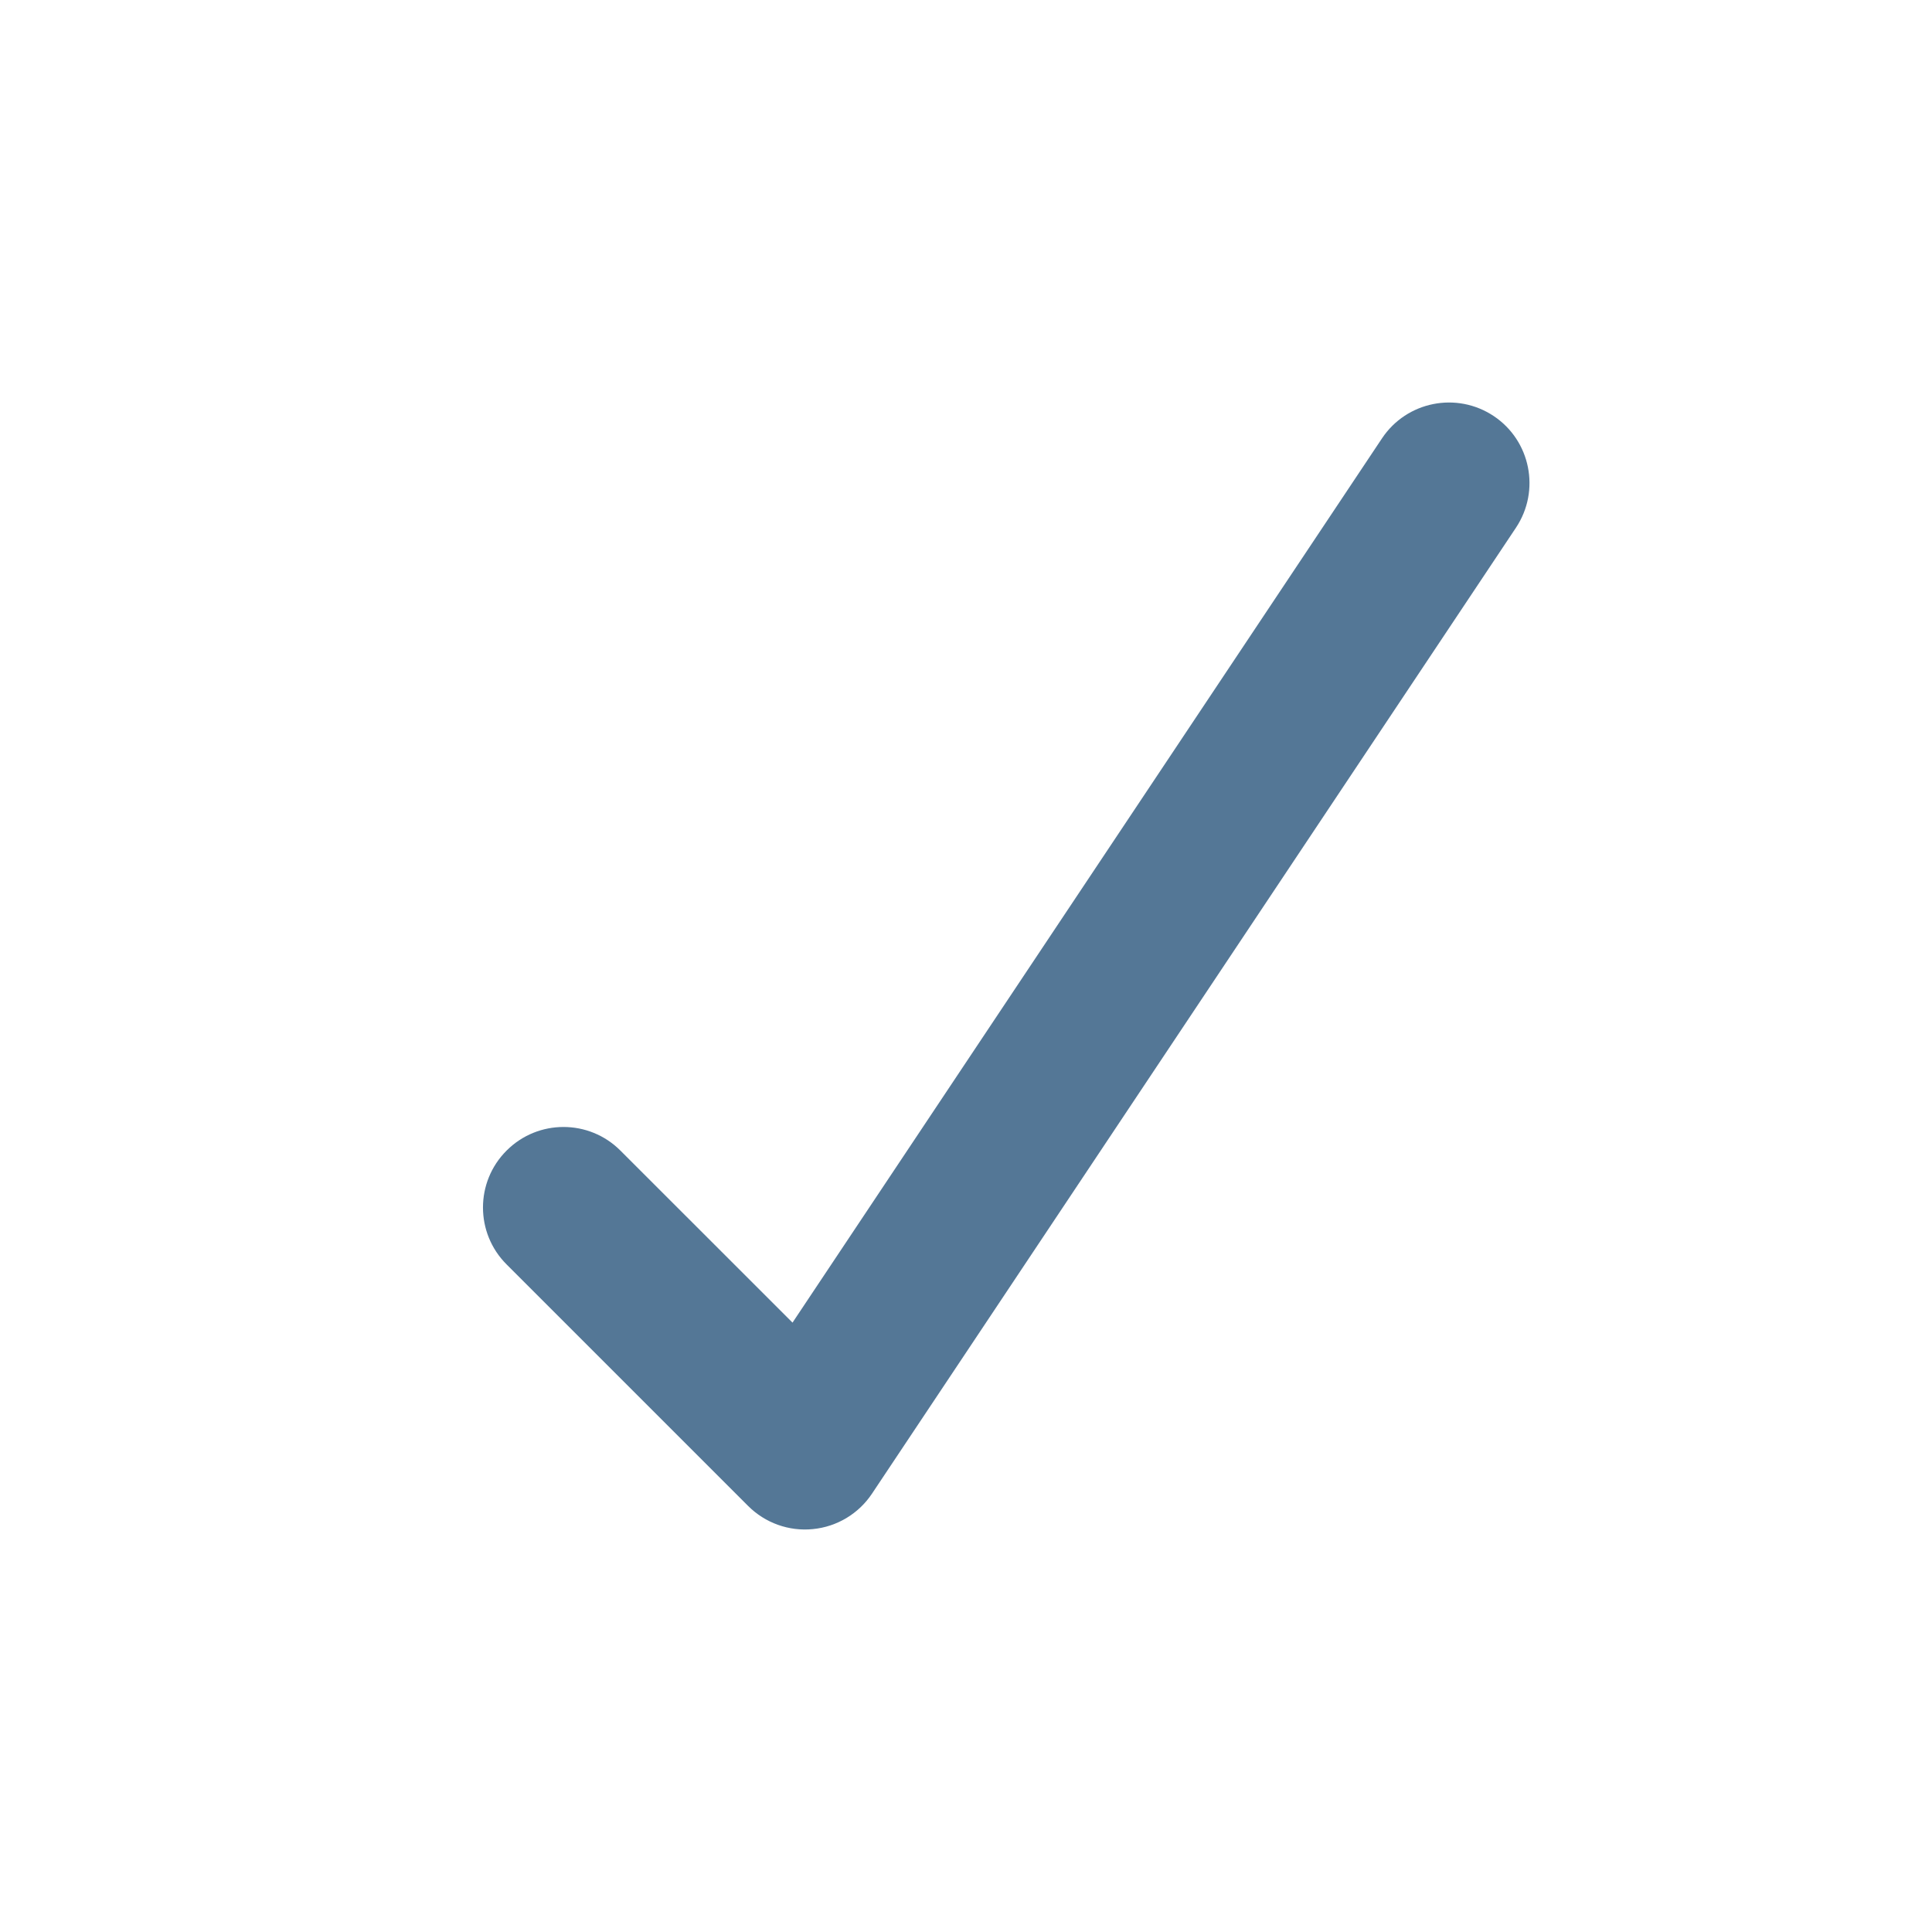
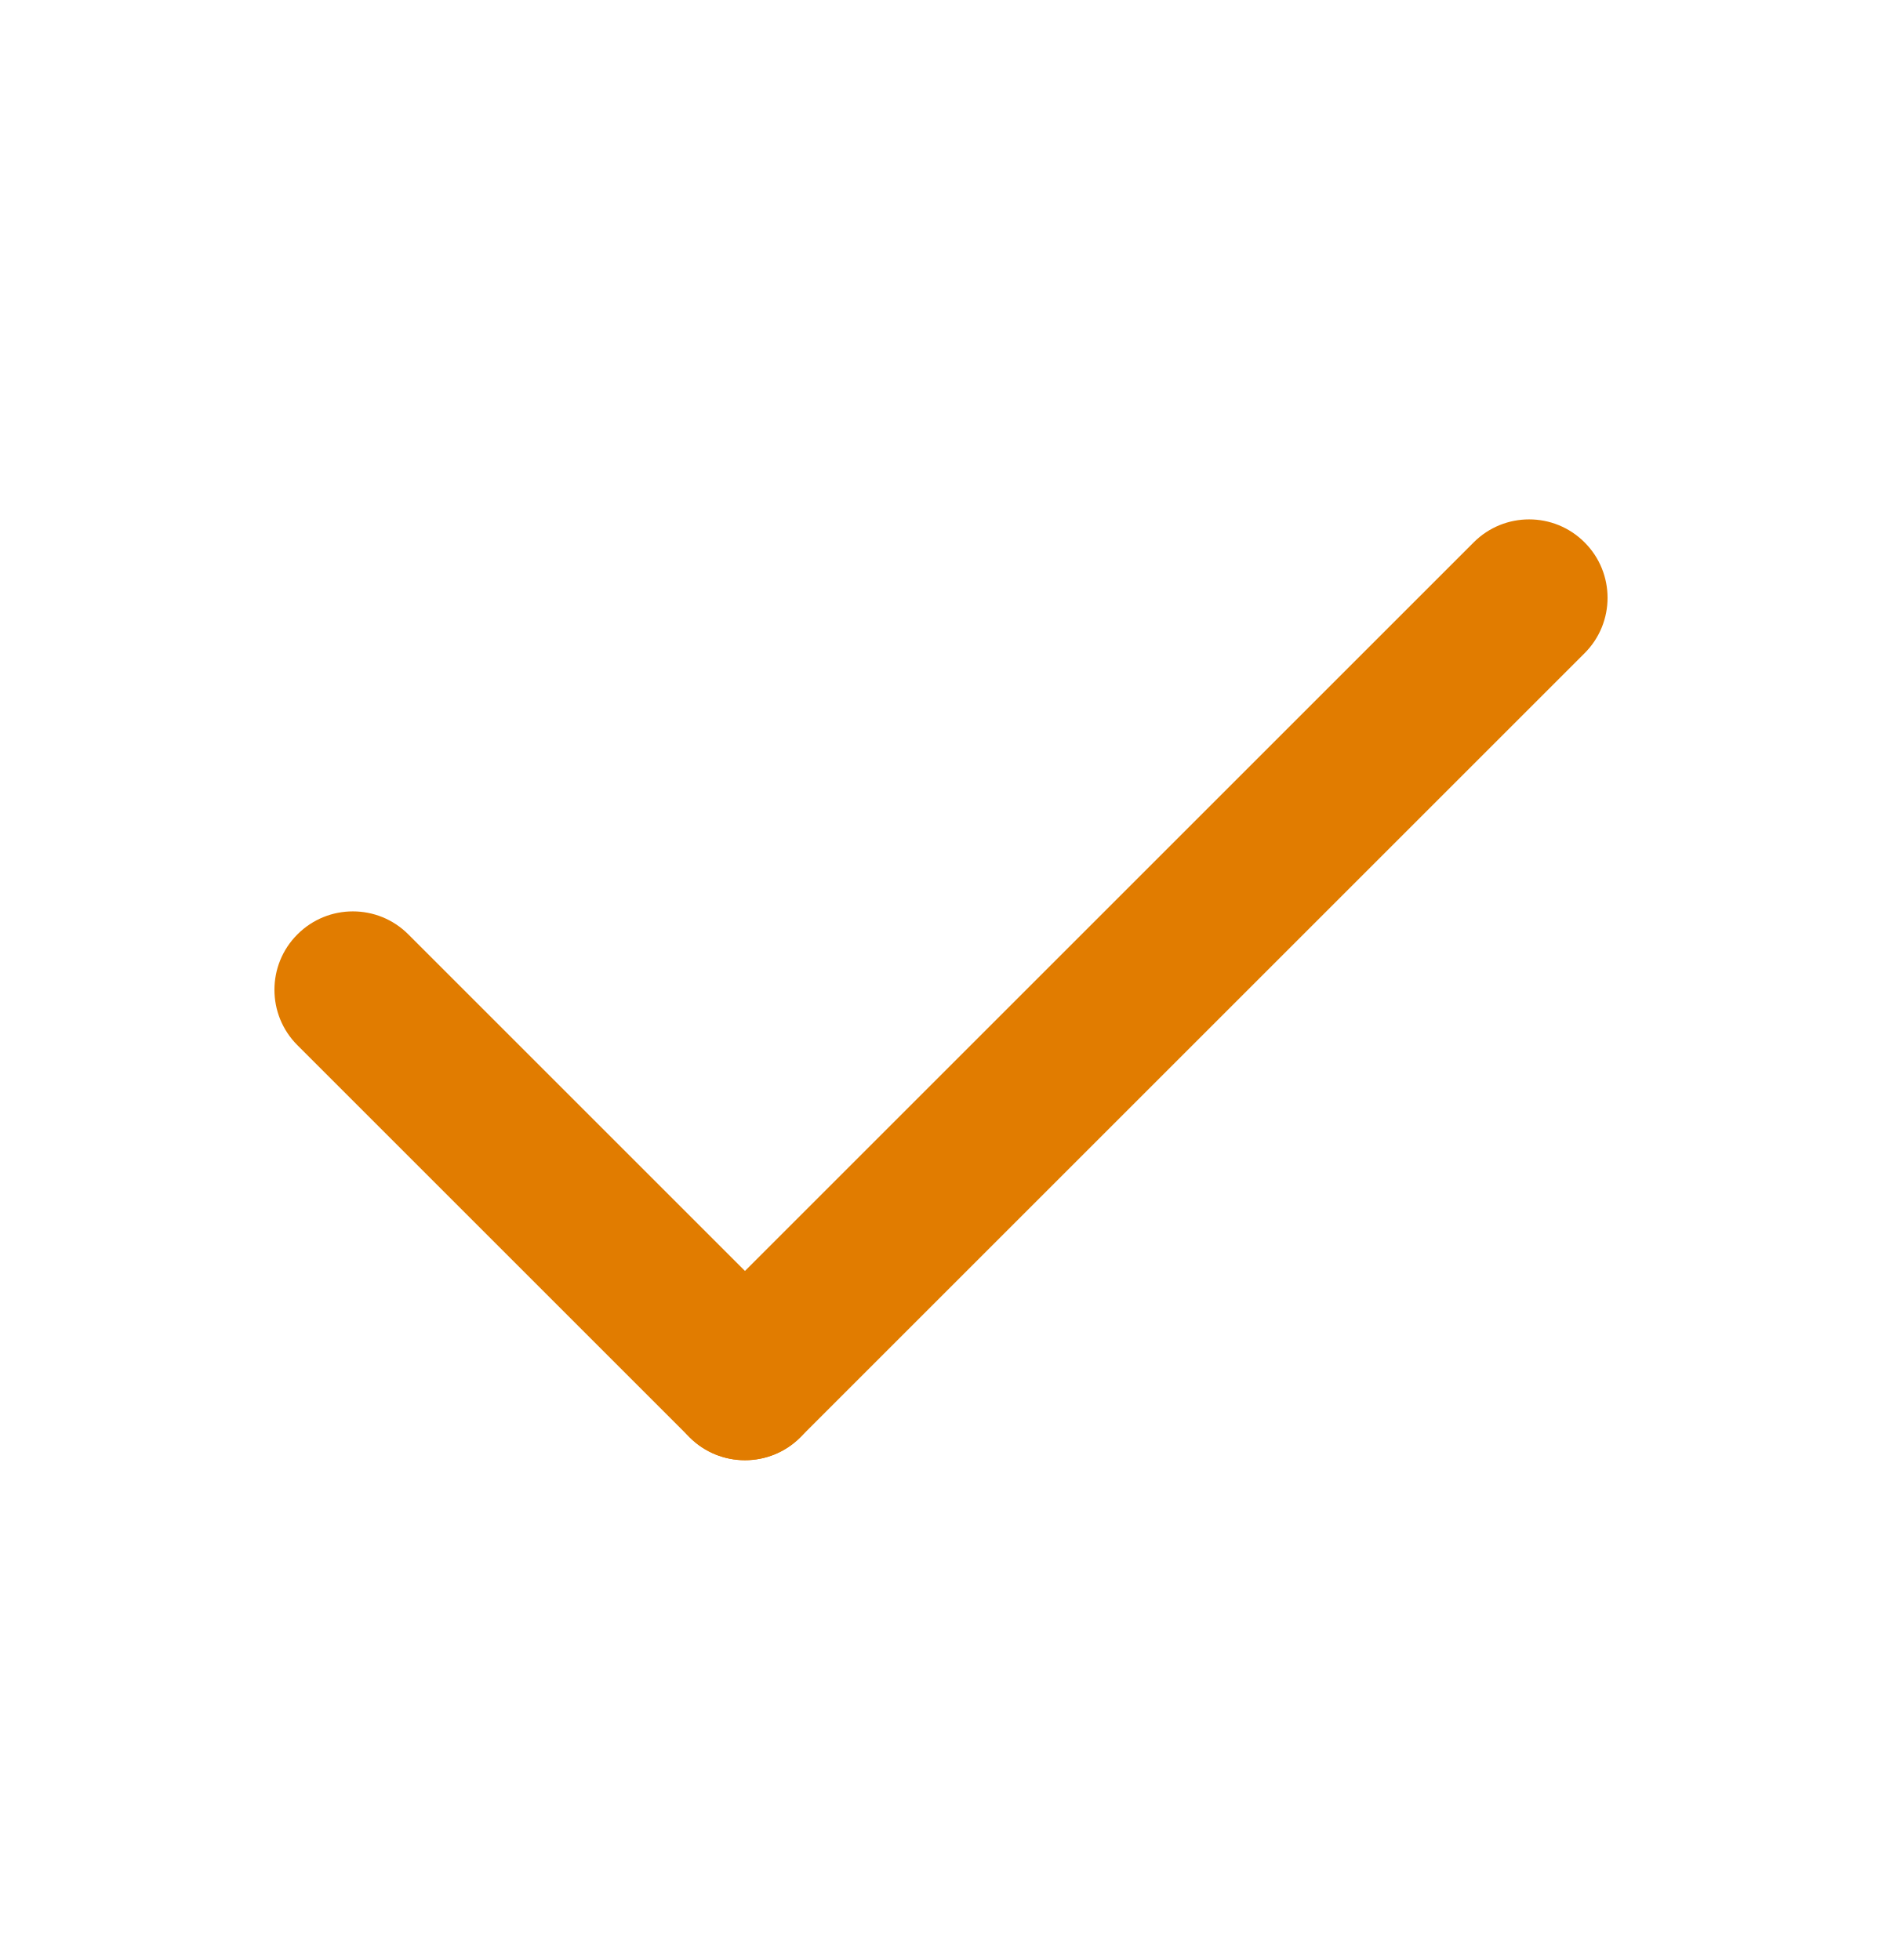
- <svg xmlns="http://www.w3.org/2000/svg" width="24" height="24" viewBox="0 0 24 24" fill="none">
-   <path fill-rule="evenodd" clip-rule="evenodd" d="M18.555 5.168C19.014 5.474 19.138 6.095 18.832 6.555L10.832 18.555C10.666 18.804 10.397 18.966 10.098 18.995C9.8 19.025 9.505 18.919 9.293 18.707L6.293 15.707C5.902 15.317 5.902 14.683 6.293 14.293C6.683 13.902 7.317 13.902 7.707 14.293L9.845 16.43L17.168 5.445C17.474 4.986 18.095 4.862 18.555 5.168Z" fill="#547796" />
+ <svg xmlns="http://www.w3.org/2000/svg" width="24" height="25" viewBox="0 0 24 25" fill="none">
+   <path fill-rule="evenodd" clip-rule="evenodd" d="M3.793 11.918C4.183 11.527 4.817 11.527 5.207 11.918L10.207 16.918C10.598 17.308 10.598 17.942 10.207 18.332C9.817 18.723 9.183 18.723 8.793 18.332L3.793 13.332C3.402 12.942 3.402 12.308 3.793 11.918Z" fill="#E17C00" />
+   <path fill-rule="evenodd" clip-rule="evenodd" d="M20.207 6.918C20.598 7.308 20.598 7.942 20.207 8.332L10.207 18.332C9.817 18.723 9.183 18.723 8.793 18.332C8.402 17.942 8.402 17.308 8.793 16.918L18.793 6.918C19.183 6.527 19.817 6.527 20.207 6.918Z" fill="#E17C00" />
</svg>
